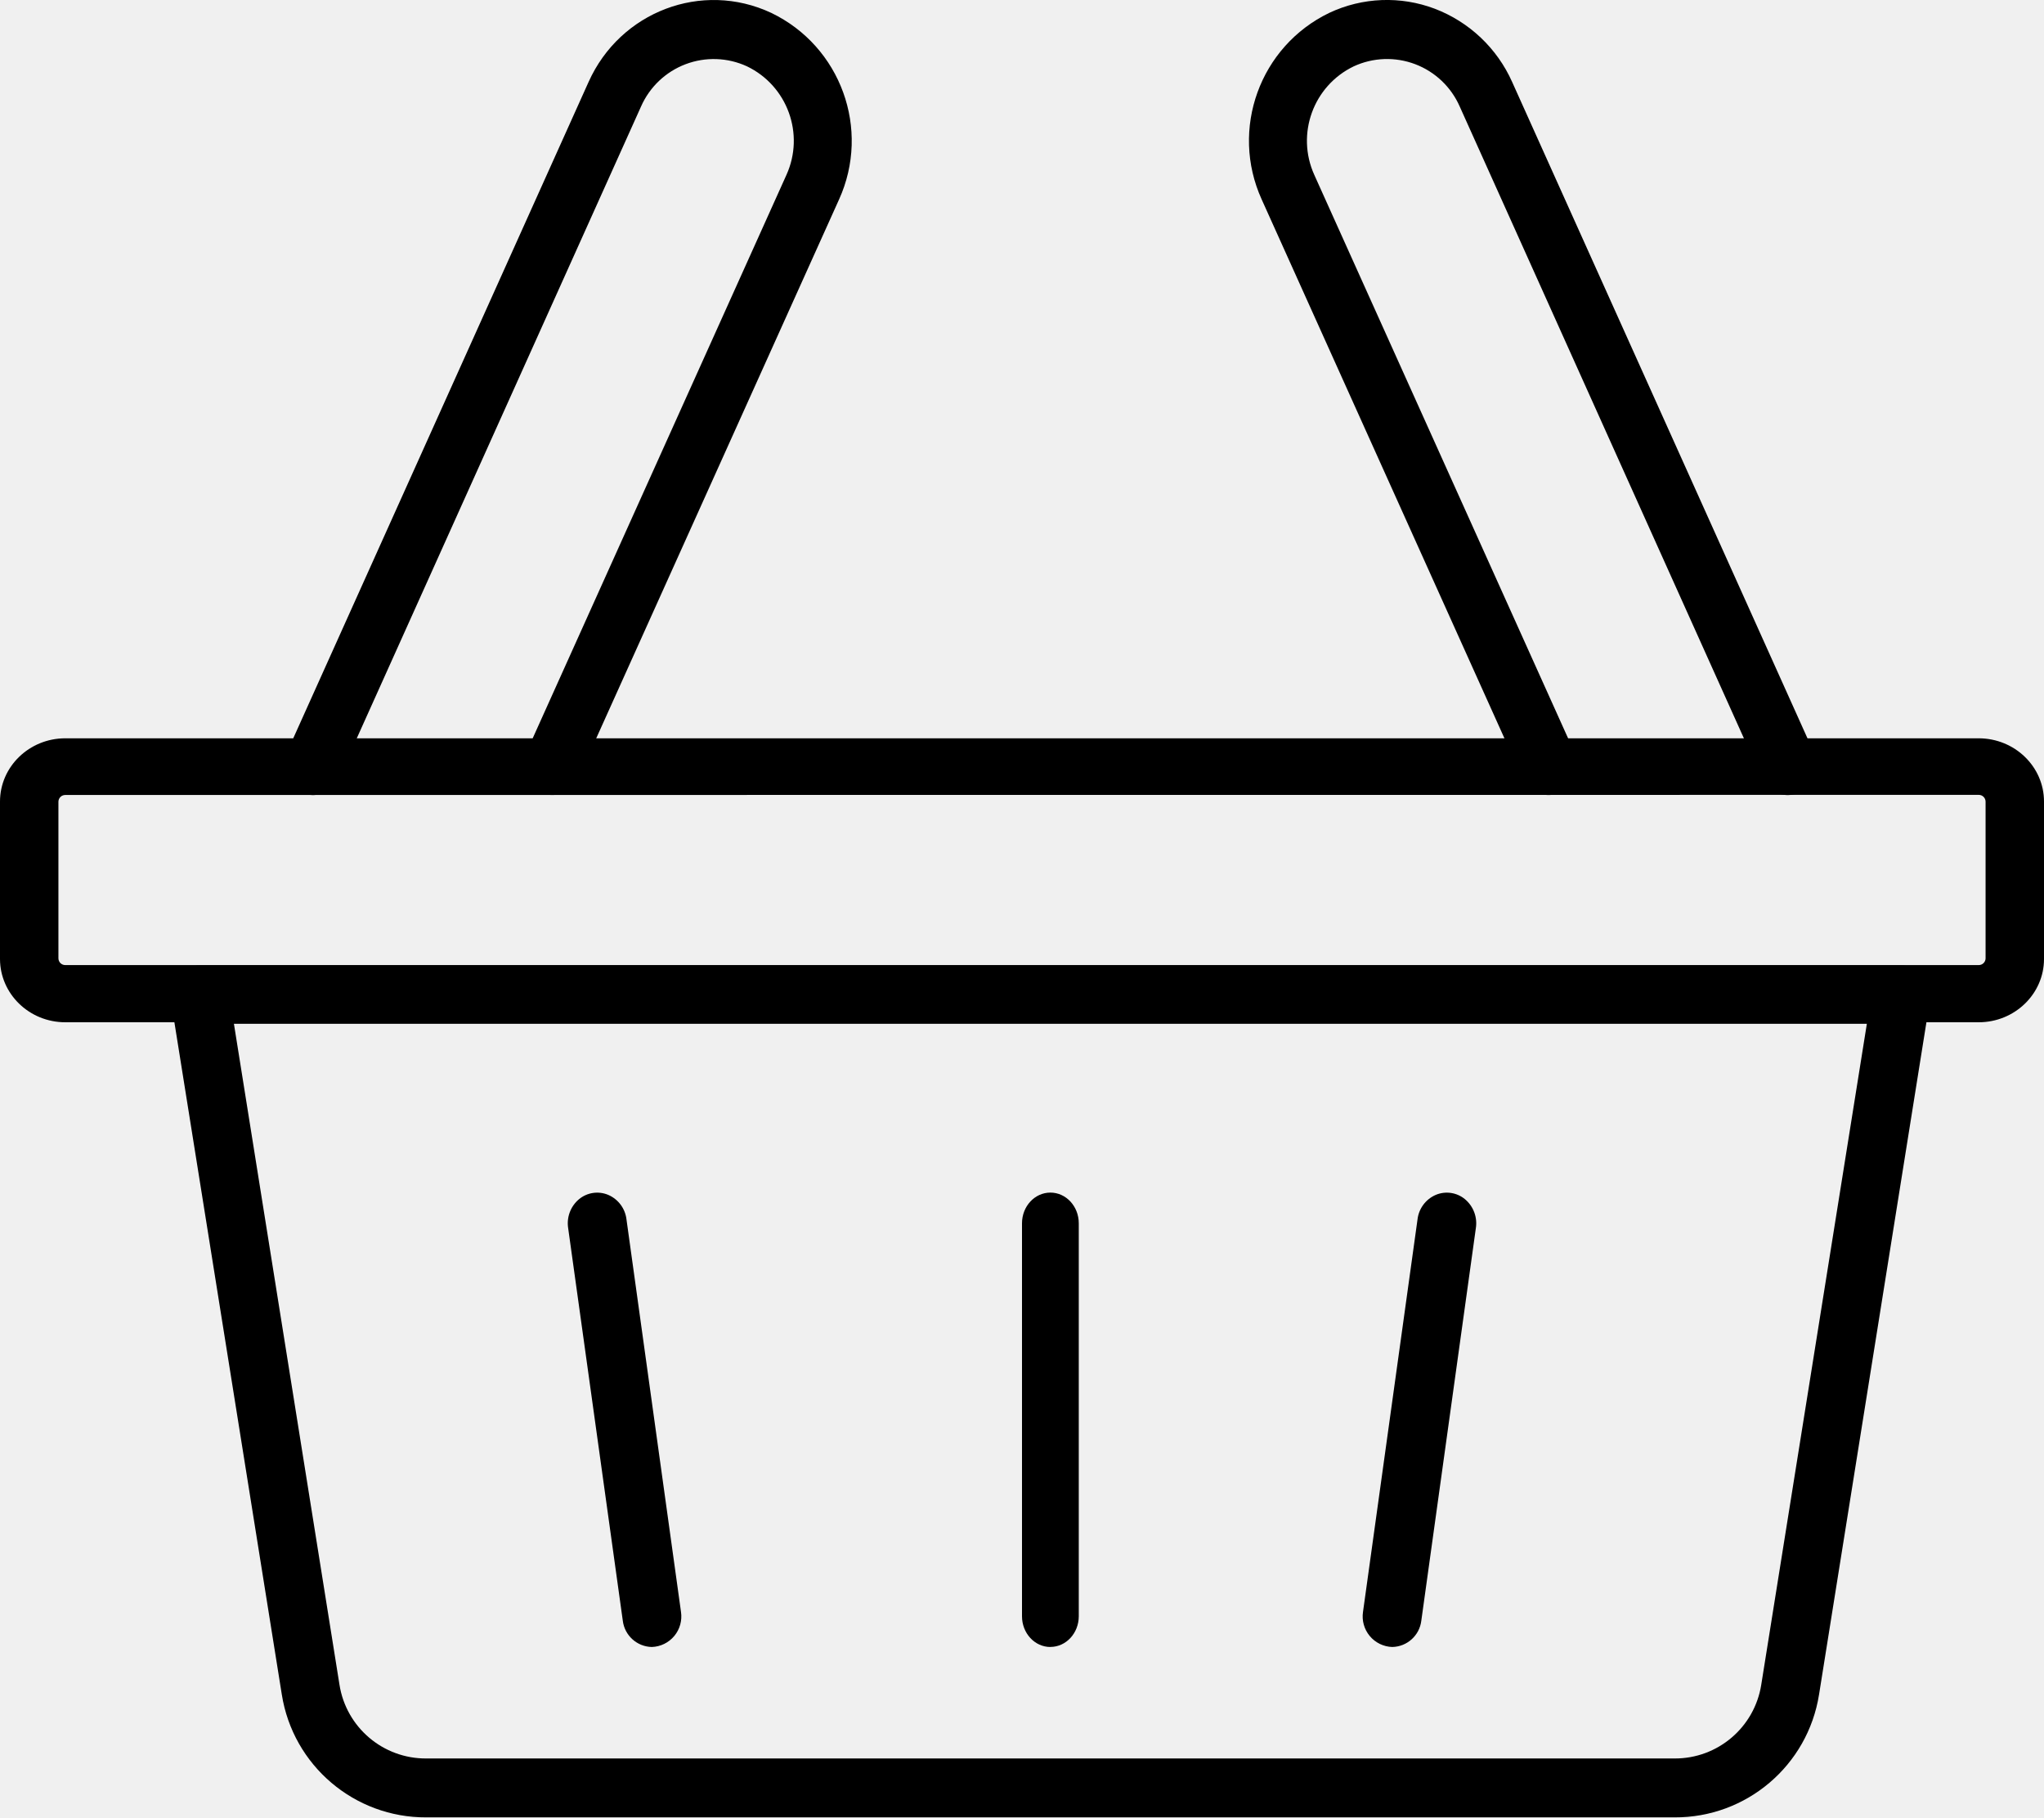
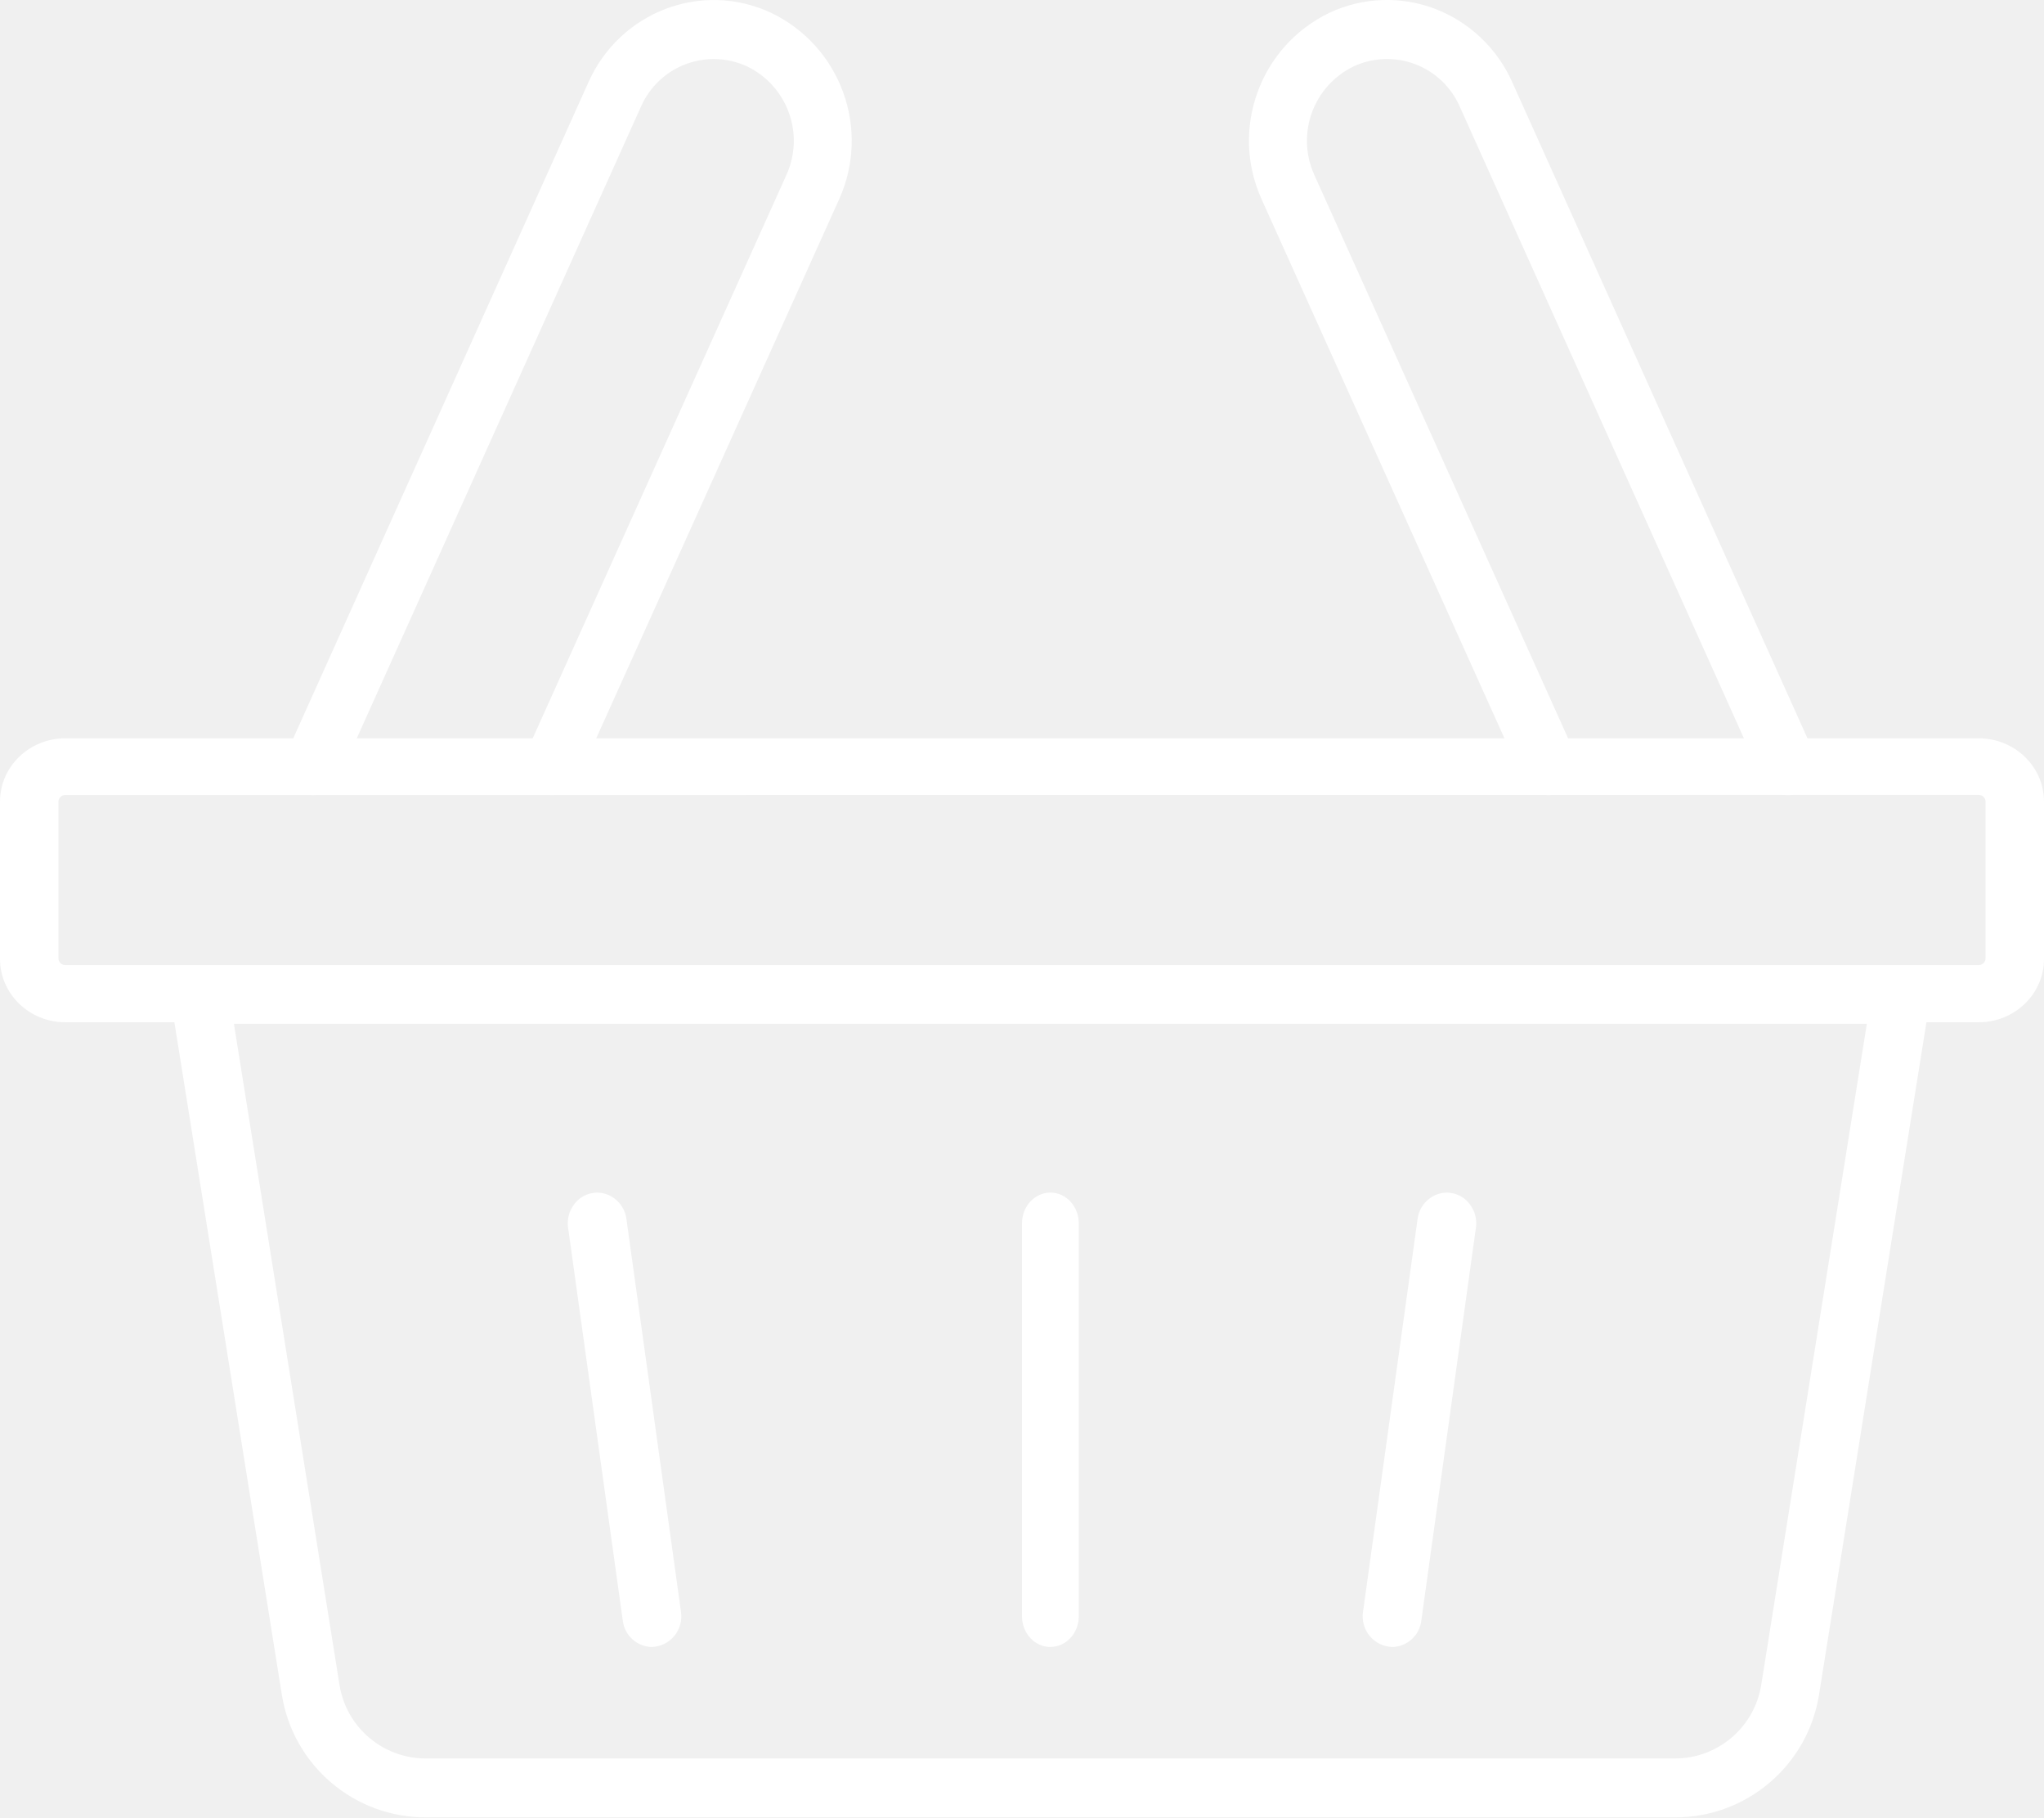
<svg xmlns="http://www.w3.org/2000/svg" width="36" height="32" viewBox="0 0 36 32">
  <g>
    <g>
      <g>
-         <path d="M34.85 13.996a.12.12 0 0 1 .121.118v2.764a.12.12 0 0 1-.12.115H1.15a.12.12 0 0 1-.121-.117v-2.762a.12.12 0 0 1 .12-.116zm0 4.004c.635 0 1.15-.5 1.15-1.114v-2.772c0-.615-.515-1.113-1.15-1.114H1.15C.515 13 0 13.5 0 14.114v2.773C.002 17.502.516 18 1.15 18z" />
+         <path d="M34.85 13.996a.12.12 0 0 1 .121.118v2.764a.12.12 0 0 1-.12.115H1.15a.12.12 0 0 1-.121-.117v-2.762a.12.12 0 0 1 .12-.116zm0 4.004c.635 0 1.15-.5 1.15-1.114v-2.772c0-.615-.515-1.113-1.15-1.114H1.15C.515 13 0 13.5 0 14.114v2.773C.002 17.502.516 18 1.15 18z" fill="#fff" />
      </g>
      <g>
-         <path d="M32.88 18.027l-1.86 11.638a1.538 1.538 0 0 1-1.528 1.298H7.509a1.538 1.538 0 0 1-1.53-1.299L4.12 18.027zM29.492 32a2.564 2.564 0 0 0 2.546-2.163l1.956-12.243a.512.512 0 0 0-.51-.594H3.517a.517.517 0 0 0-.51.596l1.956 12.239A2.564 2.564 0 0 0 7.51 32z" />
+         <path d="M32.88 18.027l-1.86 11.638a1.538 1.538 0 0 1-1.528 1.298H7.509a1.538 1.538 0 0 1-1.53-1.299L4.12 18.027zM29.492 32a2.564 2.564 0 0 0 2.546-2.163l1.956-12.243a.512.512 0 0 0-.51-.594H3.517a.517.517 0 0 0-.51.596l1.956 12.239A2.564 2.564 0 0 0 7.51 32z" fill="#fff" />
      </g>
      <g>
-         <path d="M24.52 29a.538.538 0 0 1-.514-.618l.96-6.91a.538.538 0 0 1 .32-.432.501.501 0 0 1 .519.078.553.553 0 0 1 .188.51l-.96 6.908a.526.526 0 0 1-.514.464z" />
+         <path d="M24.52 29a.538.538 0 0 1-.514-.618l.96-6.91a.538.538 0 0 1 .32-.432.501.501 0 0 1 .519.078.553.553 0 0 1 .188.51l-.96 6.908a.526.526 0 0 1-.514.464z" fill="#fff" />
      </g>
      <g>
-         <path d="M18.5 29c-.276 0-.5-.242-.5-.541V21.54c0-.299.224-.541.5-.541s.5.242.5.541v6.918c0 .299-.224.541-.5.541z" />
+         <path d="M18.5 29c-.276 0-.5-.242-.5-.541V21.54c0-.299.224-.541.5-.541s.5.242.5.541v6.918c0 .299-.224.541-.5.541z" fill="#fff" />
      </g>
      <g>
-         <path d="M11.481 29a.526.526 0 0 1-.512-.463l-.962-6.91a.553.553 0 0 1 .188-.509.501.501 0 0 1 .519-.078.538.538 0 0 1 .32.432l.96 6.91a.538.538 0 0 1-.513.618z" />
+         <path d="M11.481 29a.526.526 0 0 1-.512-.463l-.962-6.91a.553.553 0 0 1 .188-.509.501.501 0 0 1 .519-.078.538.538 0 0 1 .32.432l.96 6.91a.538.538 0 0 1-.513.618z" fill="#fff" />
      </g>
      <g>
-         <path d="M31.49 14c-.198 0-.38-.118-.462-.303L25.71 1.877a1.398 1.398 0 0 0-1.869-.708 1.455 1.455 0 0 0-.693 1.91l4.589 10.185a.528.528 0 0 1-.048.517.505.505 0 0 1-.878-.084L22.222 3.513A2.5 2.5 0 0 1 23.413.226a2.384 2.384 0 0 1 1.858-.072 2.447 2.447 0 0 1 1.362 1.29l5.32 11.82c.073.161.06.348-.033.497a.507.507 0 0 1-.429.239z" />
+         <path d="M31.49 14c-.198 0-.38-.118-.462-.303L25.71 1.877a1.398 1.398 0 0 0-1.869-.708 1.455 1.455 0 0 0-.693 1.91l4.589 10.185a.528.528 0 0 1-.048.517.505.505 0 0 1-.878-.084L22.222 3.513A2.5 2.5 0 0 1 23.413.226a2.384 2.384 0 0 1 1.858-.072 2.447 2.447 0 0 1 1.362 1.29l5.32 11.82c.073.161.06.348-.033.497a.507.507 0 0 1-.429.239z" fill="#fff" />
      </g>
      <g>
-         <path d="M5.509 14a.507.507 0 0 1-.429-.239.528.528 0 0 1-.034-.497l5.32-11.82C10.923.202 12.363-.344 13.582.226a2.5 2.5 0 0 1 1.195 3.288l-4.59 10.183a.505.505 0 0 1-.674.255.523.523 0 0 1-.25-.688L13.851 3.08a1.455 1.455 0 0 0-.695-1.912 1.399 1.399 0 0 0-1.866.708L5.97 13.697A.509.509 0 0 1 5.51 14z" />
+         <path d="M5.509 14a.507.507 0 0 1-.429-.239.528.528 0 0 1-.034-.497l5.32-11.82C10.923.202 12.363-.344 13.582.226a2.5 2.5 0 0 1 1.195 3.288l-4.59 10.183a.505.505 0 0 1-.674.255.523.523 0 0 1-.25-.688L13.851 3.08a1.455 1.455 0 0 0-.695-1.912 1.399 1.399 0 0 0-1.866.708L5.97 13.697A.509.509 0 0 1 5.51 14z" fill="#fff" />
      </g>
    </g>
  </g>
</svg>
